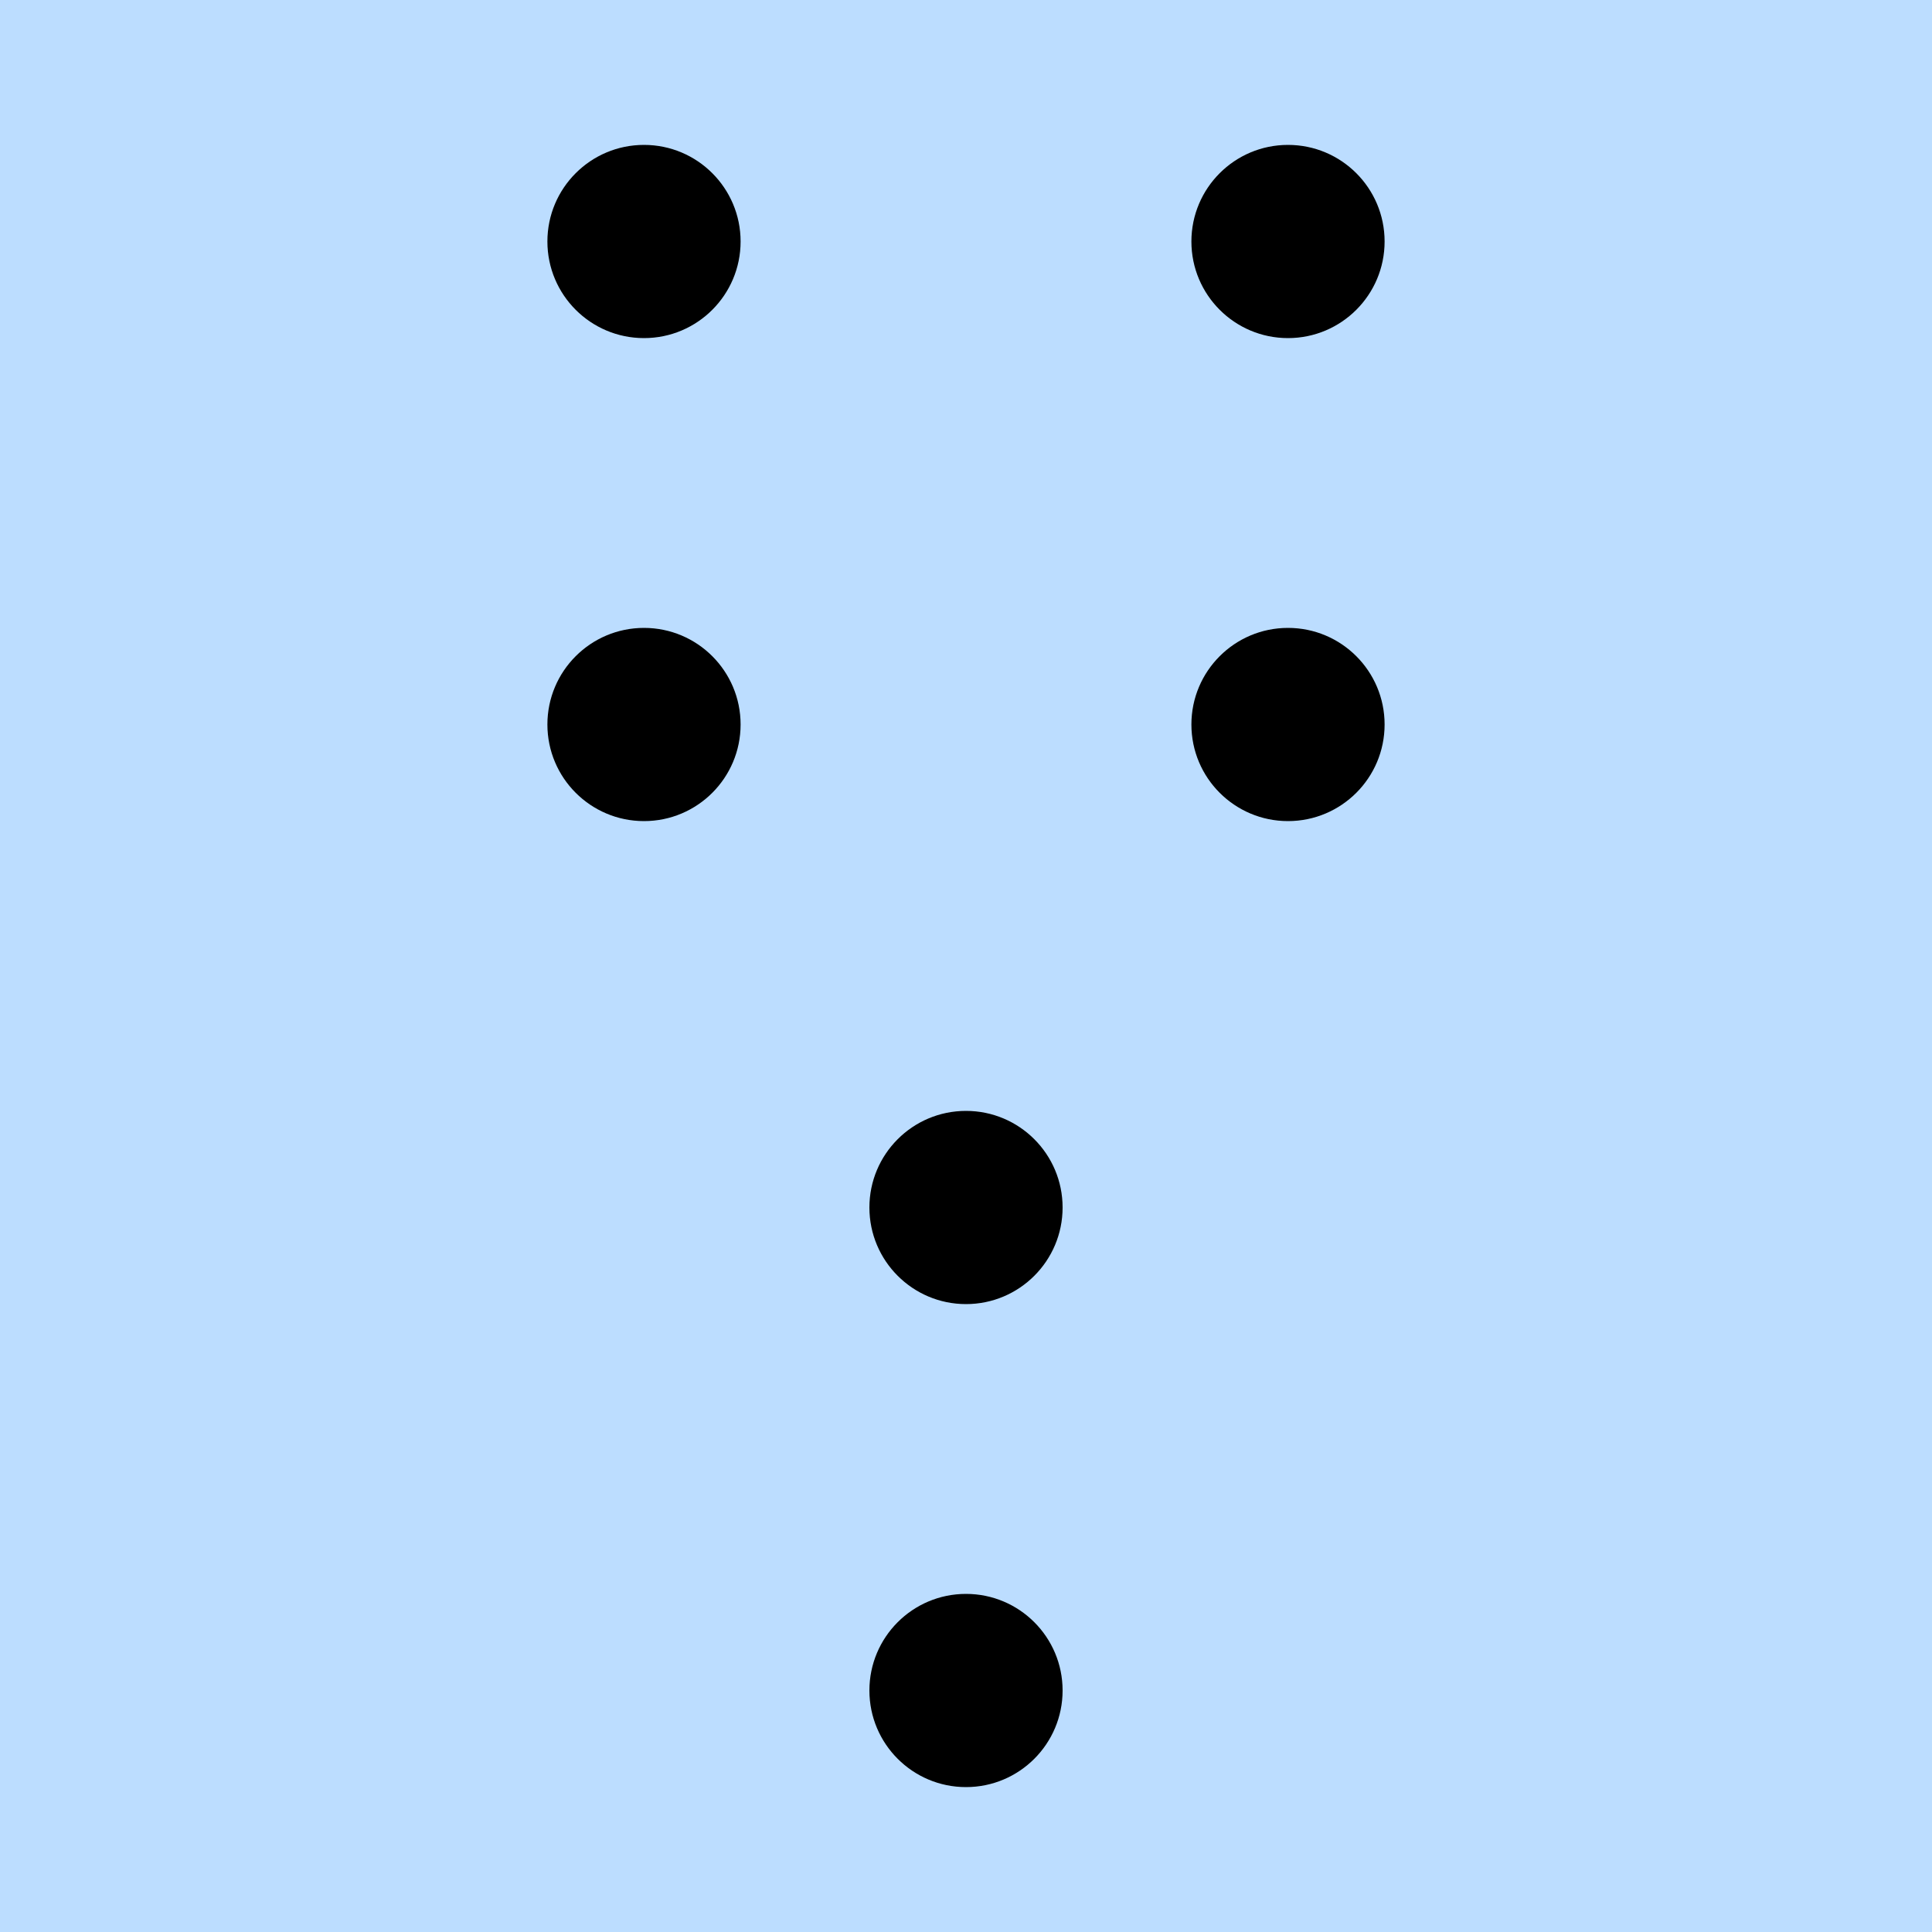
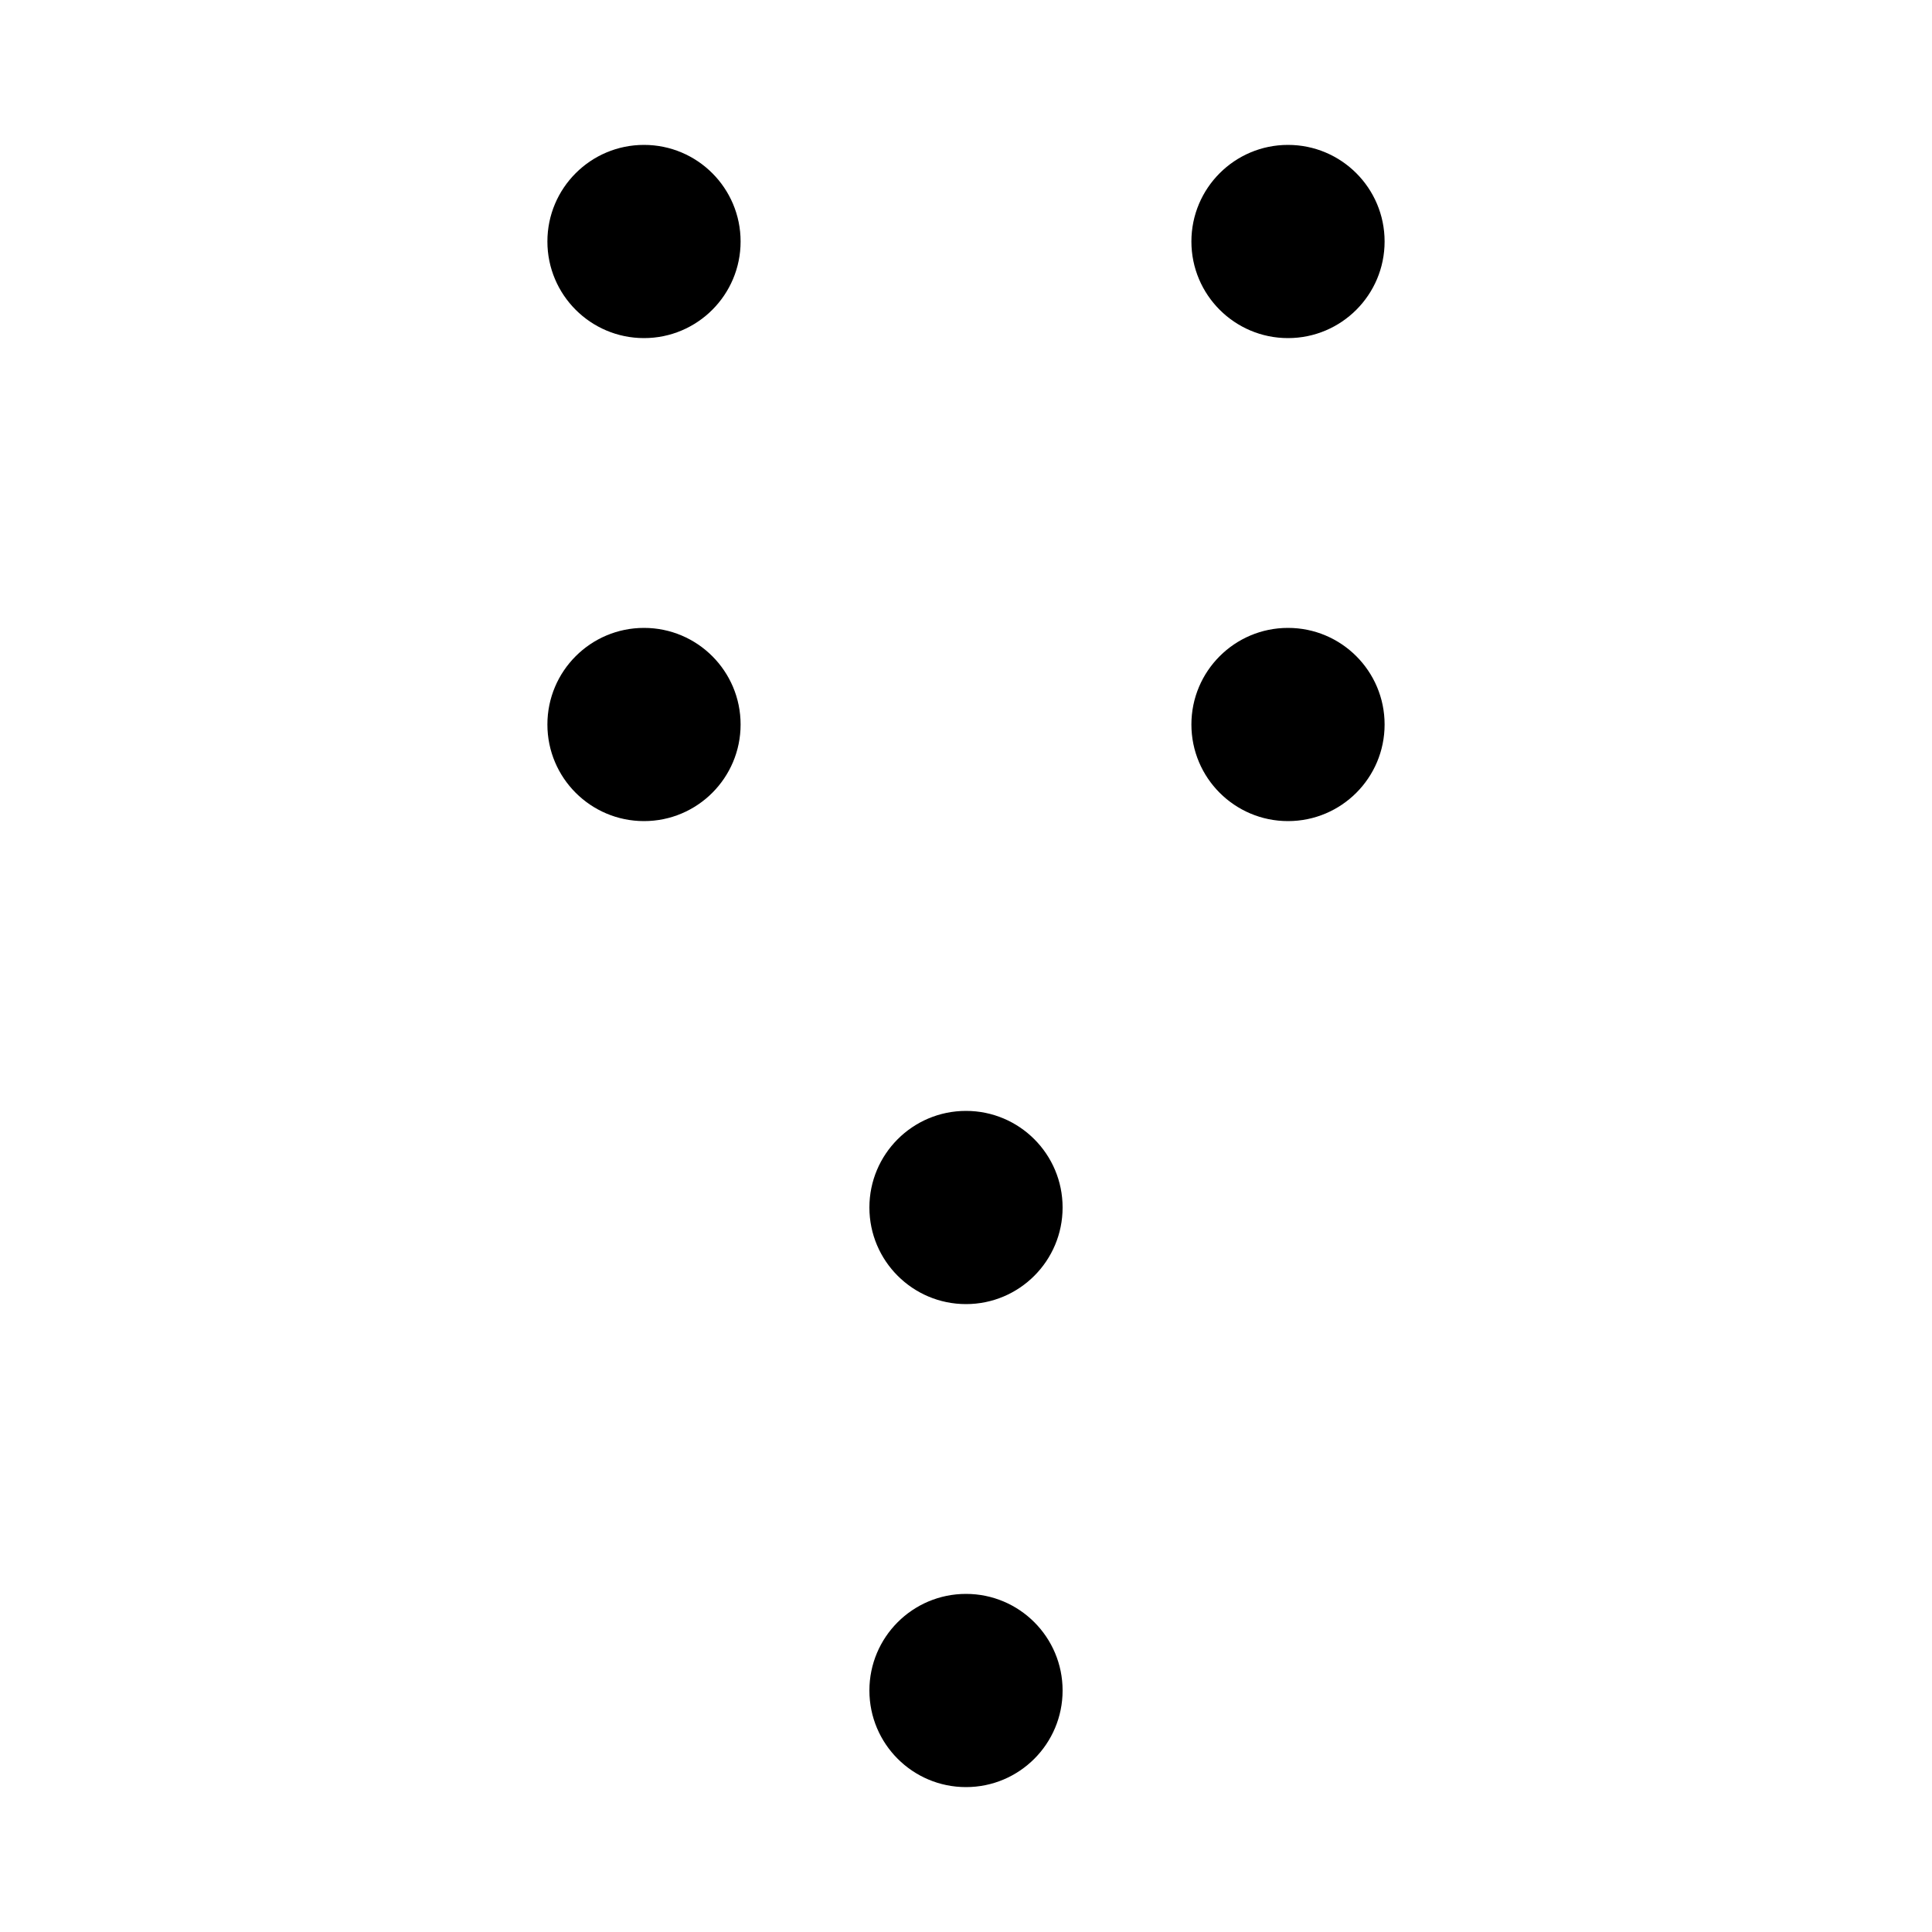
<svg xmlns="http://www.w3.org/2000/svg" width="120" height="120">
-   <rect width="100%" height="100%" fill="#bcddff" />
-   <circle cx="40" cy="15" r="6" fill="#000000" />
-   <circle cx="80" cy="15" r="6" fill="#000000" />
-   <circle cx="40" cy="45" r="6" fill="#000000" />
-   <circle cx="80" cy="45" r="6" fill="#000000" />
-   <circle cx="60" cy="75" r="6" fill="#000000" />
-   <circle cx="60" cy="105" r="6" fill="#000000" />
+   <circle cx="40" cy="15" r="6" />
+   <circle cx="80" cy="15" r="6" />
+   <circle cx="40" cy="45" r="6" />
+   <circle cx="80" cy="45" r="6" />
+   <circle cx="60" cy="75" r="6" />
+   <circle cx="60" cy="105" r="6" />
</svg>
